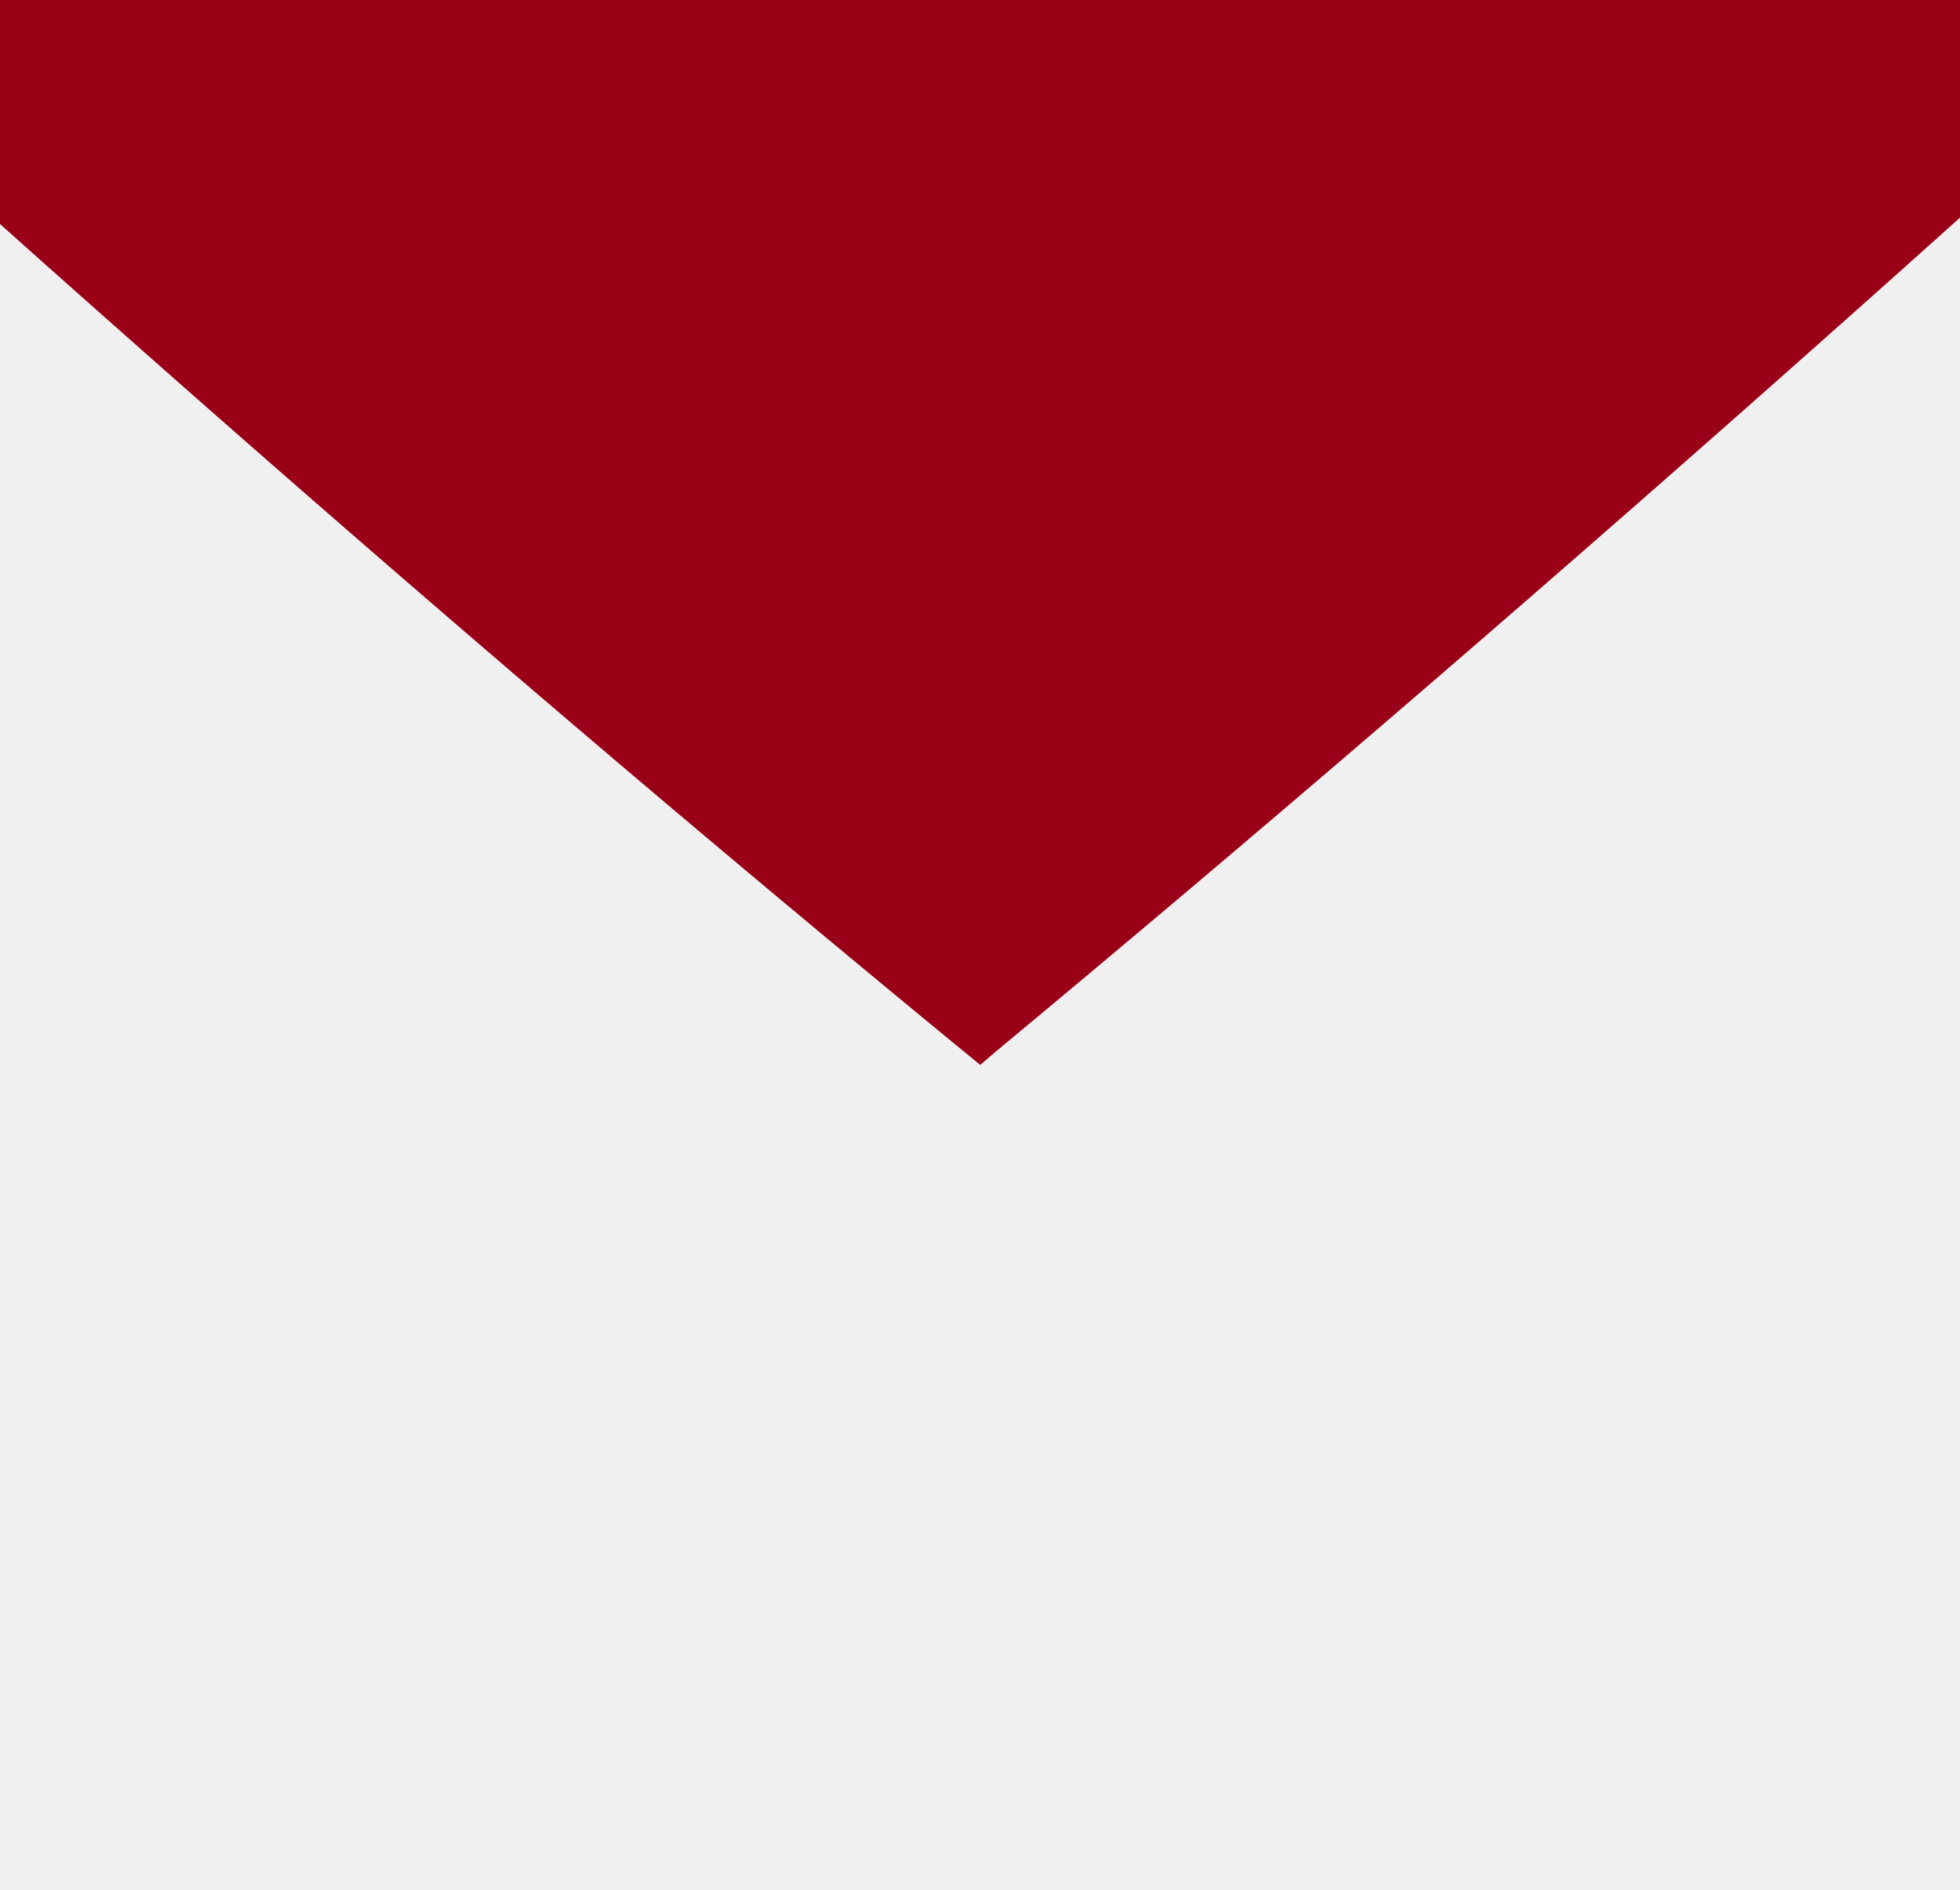
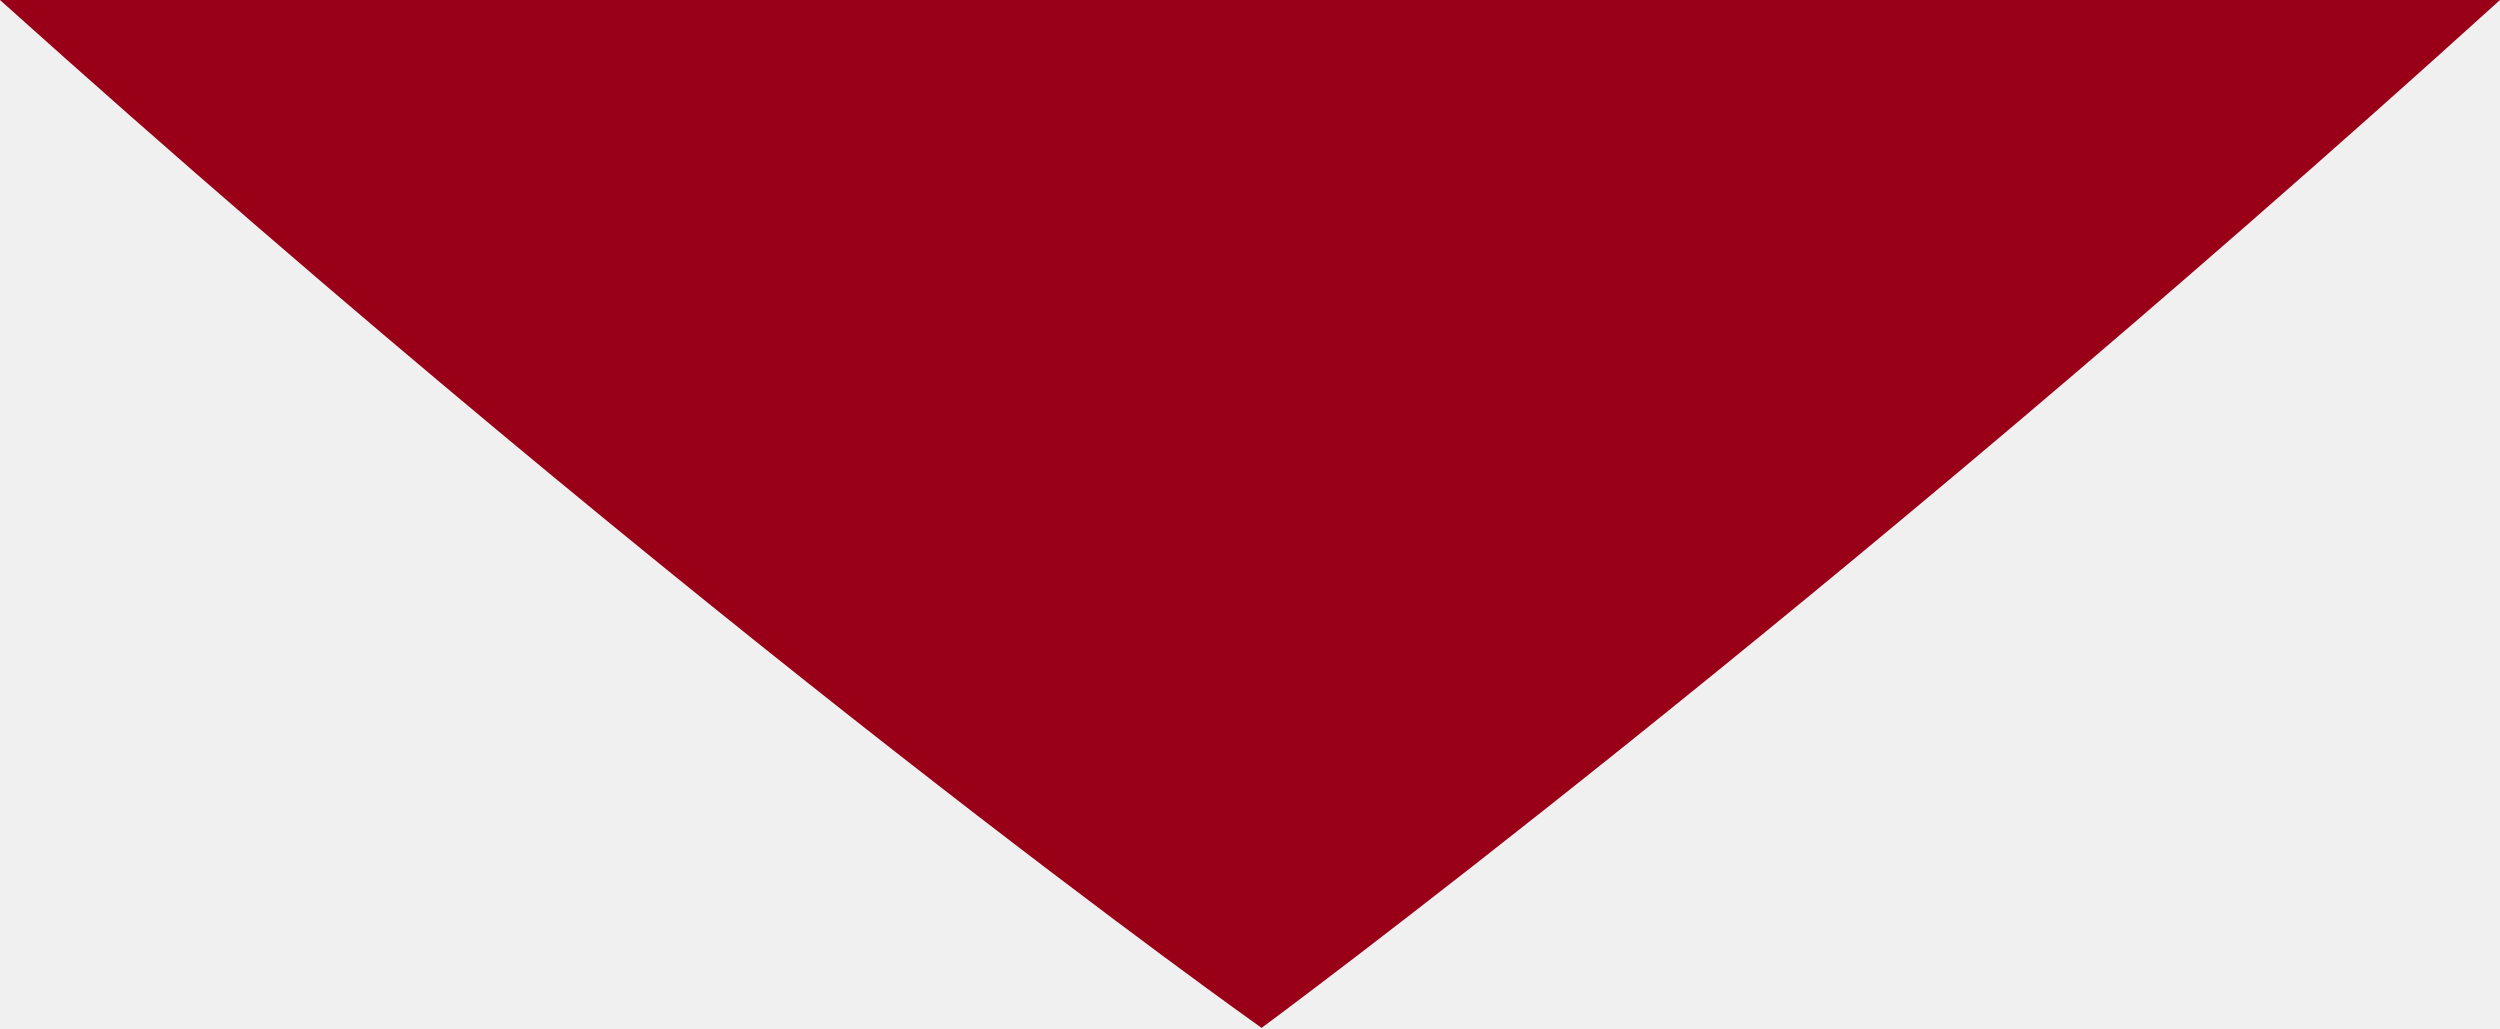
- <svg xmlns="http://www.w3.org/2000/svg" version="1.1" id="Camada_1" x="0px" y="0px" viewBox="0 0 1930.1 1861.3" style="enable-background:new 0 0 1930.1 1861.3;" xml:space="preserve">
-   <style type="text/css">
- 	.st0{fill:#FFFFFF;filter:url(#Adobe_OpacityMaskFilter);}
- 	.st1{mask:url(#mask0_143_4731_1_);}
- 	.st2{fill:#990017;}
- </style>
-   <defs>
-     <filter id="Adobe_OpacityMaskFilter" filterUnits="userSpaceOnUse" x="-5205.8" y="-6421.9" width="12341.7" height="7470.7">
-       <feColorMatrix type="matrix" values="1 0 0 0 0  0 1 0 0 0  0 0 1 0 0  0 0 0 1 0" />
-     </filter>
-   </defs>
-   <mask maskUnits="userSpaceOnUse" x="-5205.8" y="-6421.9" width="12341.7" height="7470.7" id="mask0_143_4731_1_">
-     <rect x="-159.8" y="-826.6" class="st0" width="2248.2" height="1884.6" />
-   </mask>
-   <g class="st1">
-     <path class="st2" d="M964.6-1101.5C-960-2817.4-2682.8-4791.8-3880.6-6421.9l-1325.2,953.2   C-3794.5-3440.6-1164.5-696.5,965.3,1048.8l15.6-13.4c1988-1650.8,4647.9-4331.8,6154.9-6504l-1325.4-953.2   C4612.6-4791.6,2890.7-2817.4,964.6-1101.5z" />
-   </g>
+ <svg xmlns="http://www.w3.org/2000/svg" width="1920" height="790" viewBox="0 0 1920 790" fill="none">
+   <path d="M0 0C545.925 490.516 968.899 789.403 968.899 789.403C968.899 789.403 1396.59 474.034 1920 0H0Z" fill="#990017" />
</svg>
